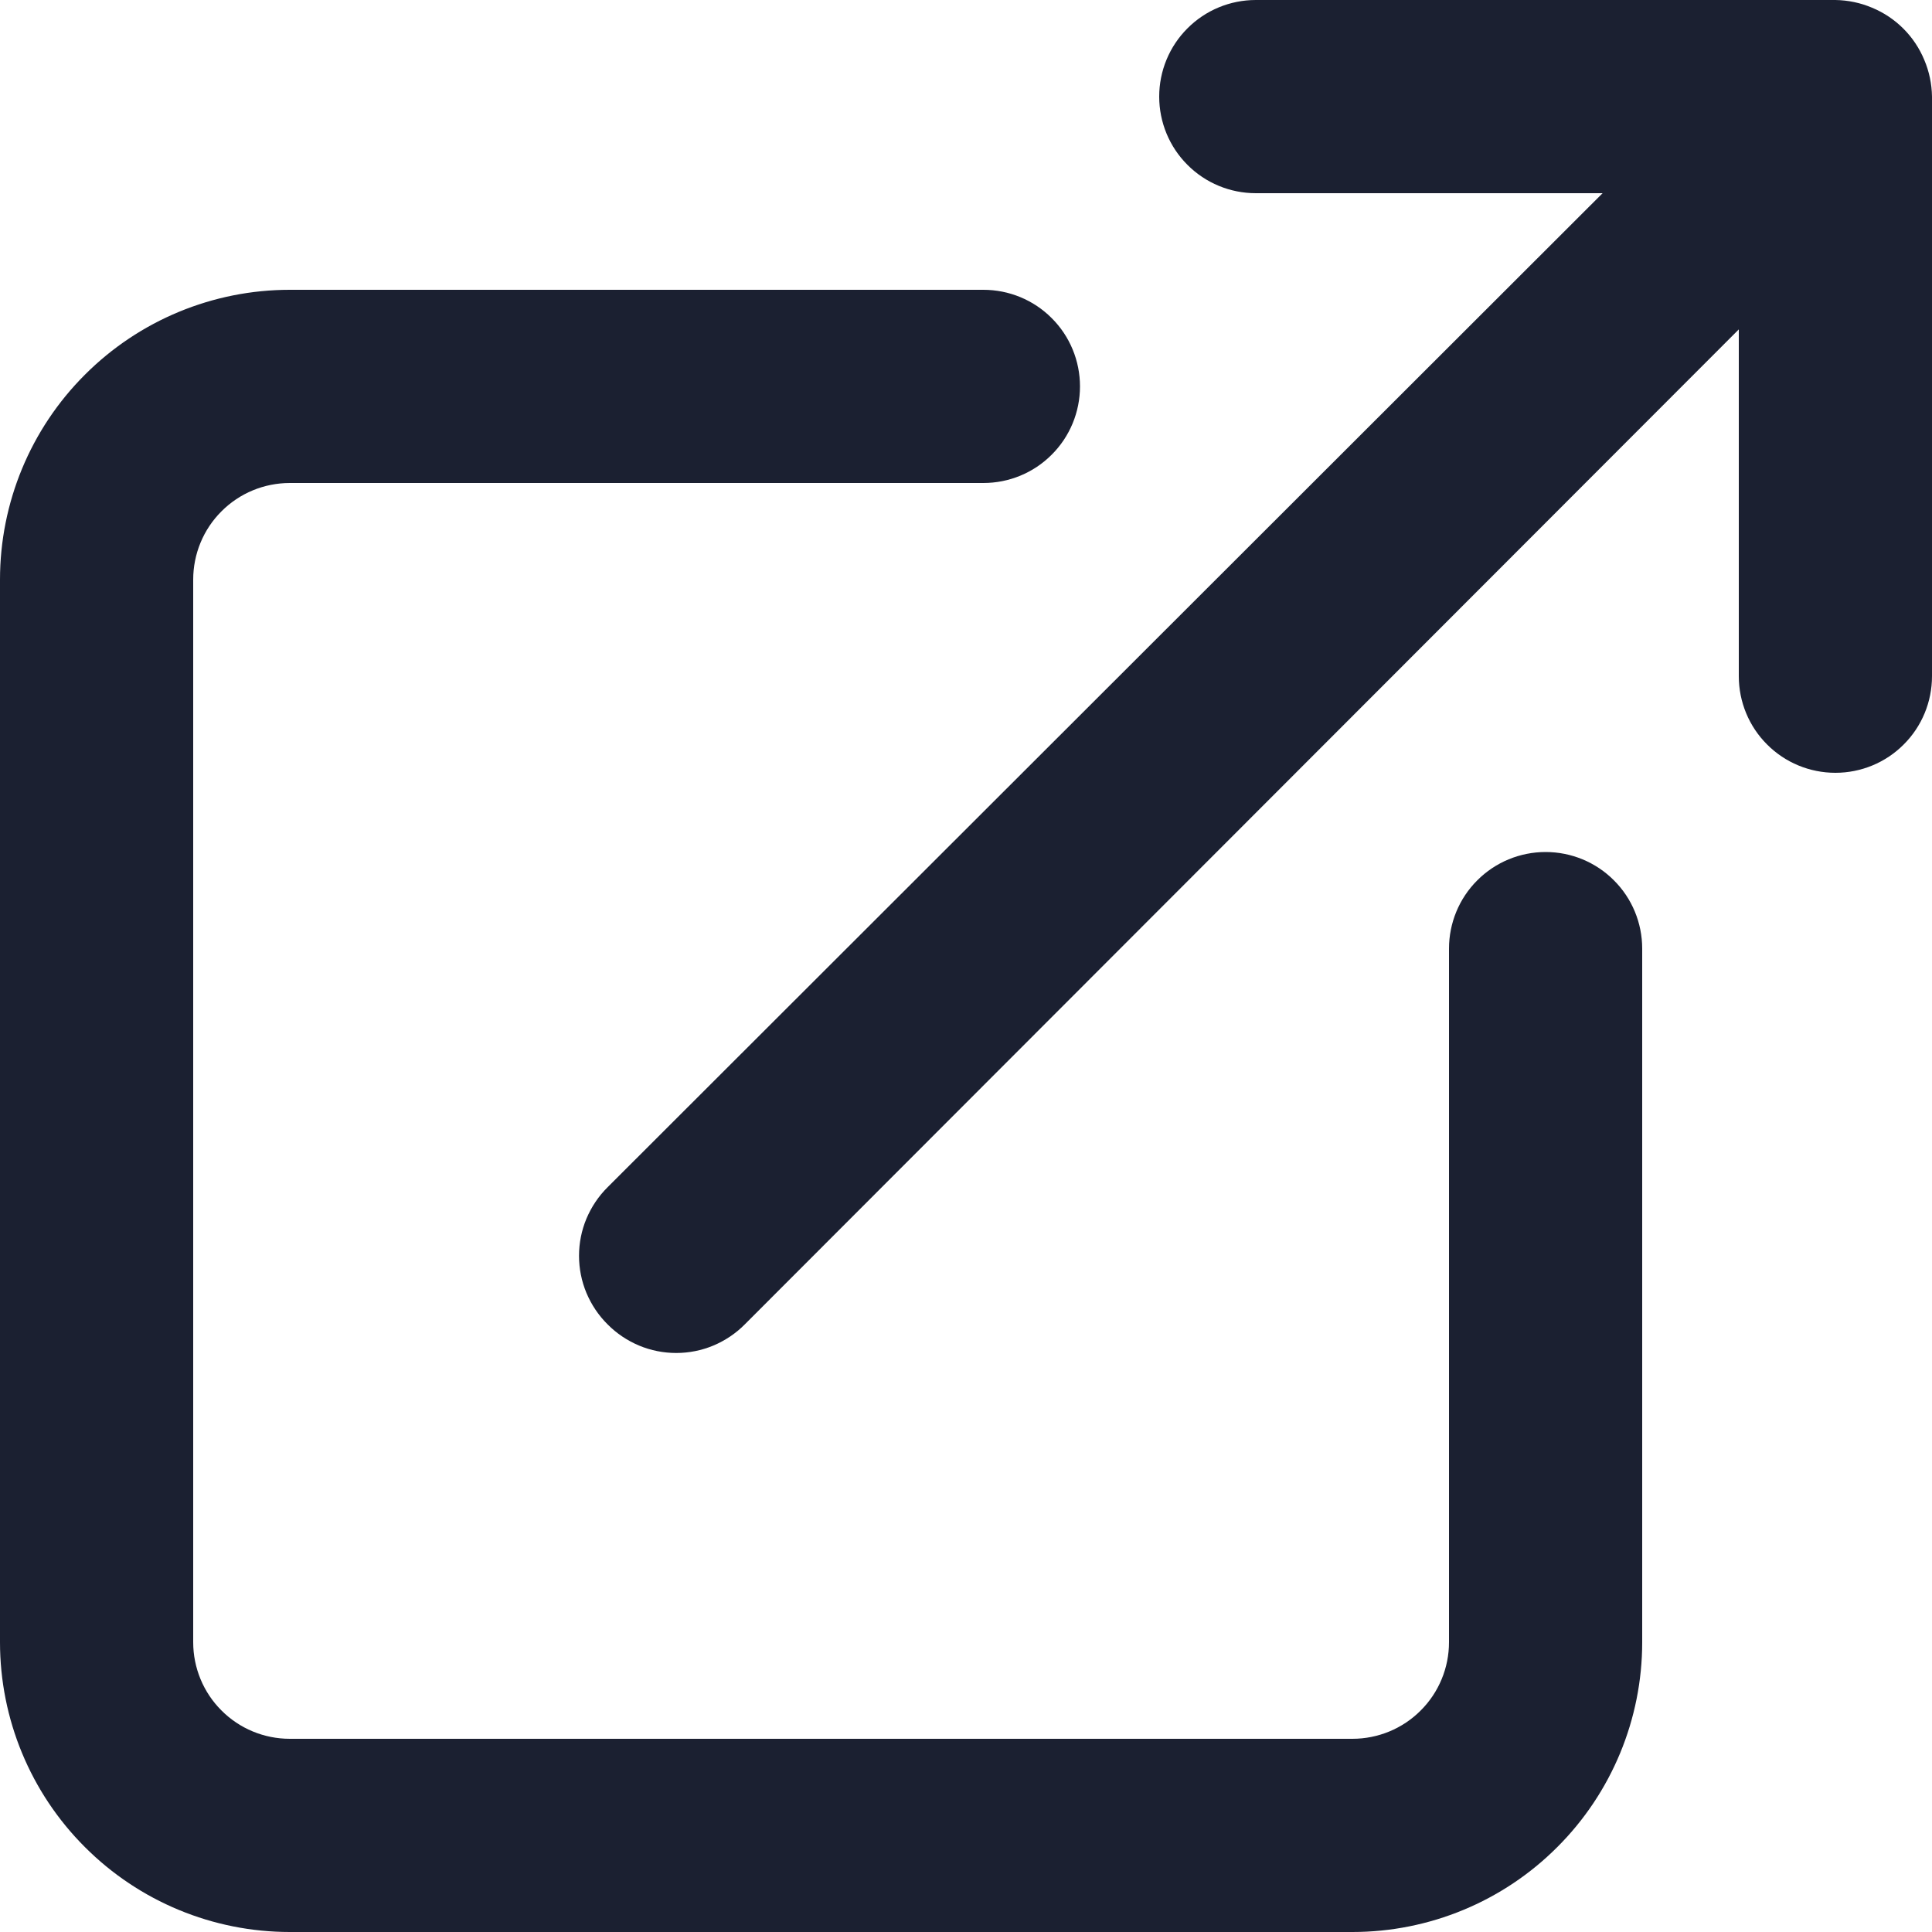
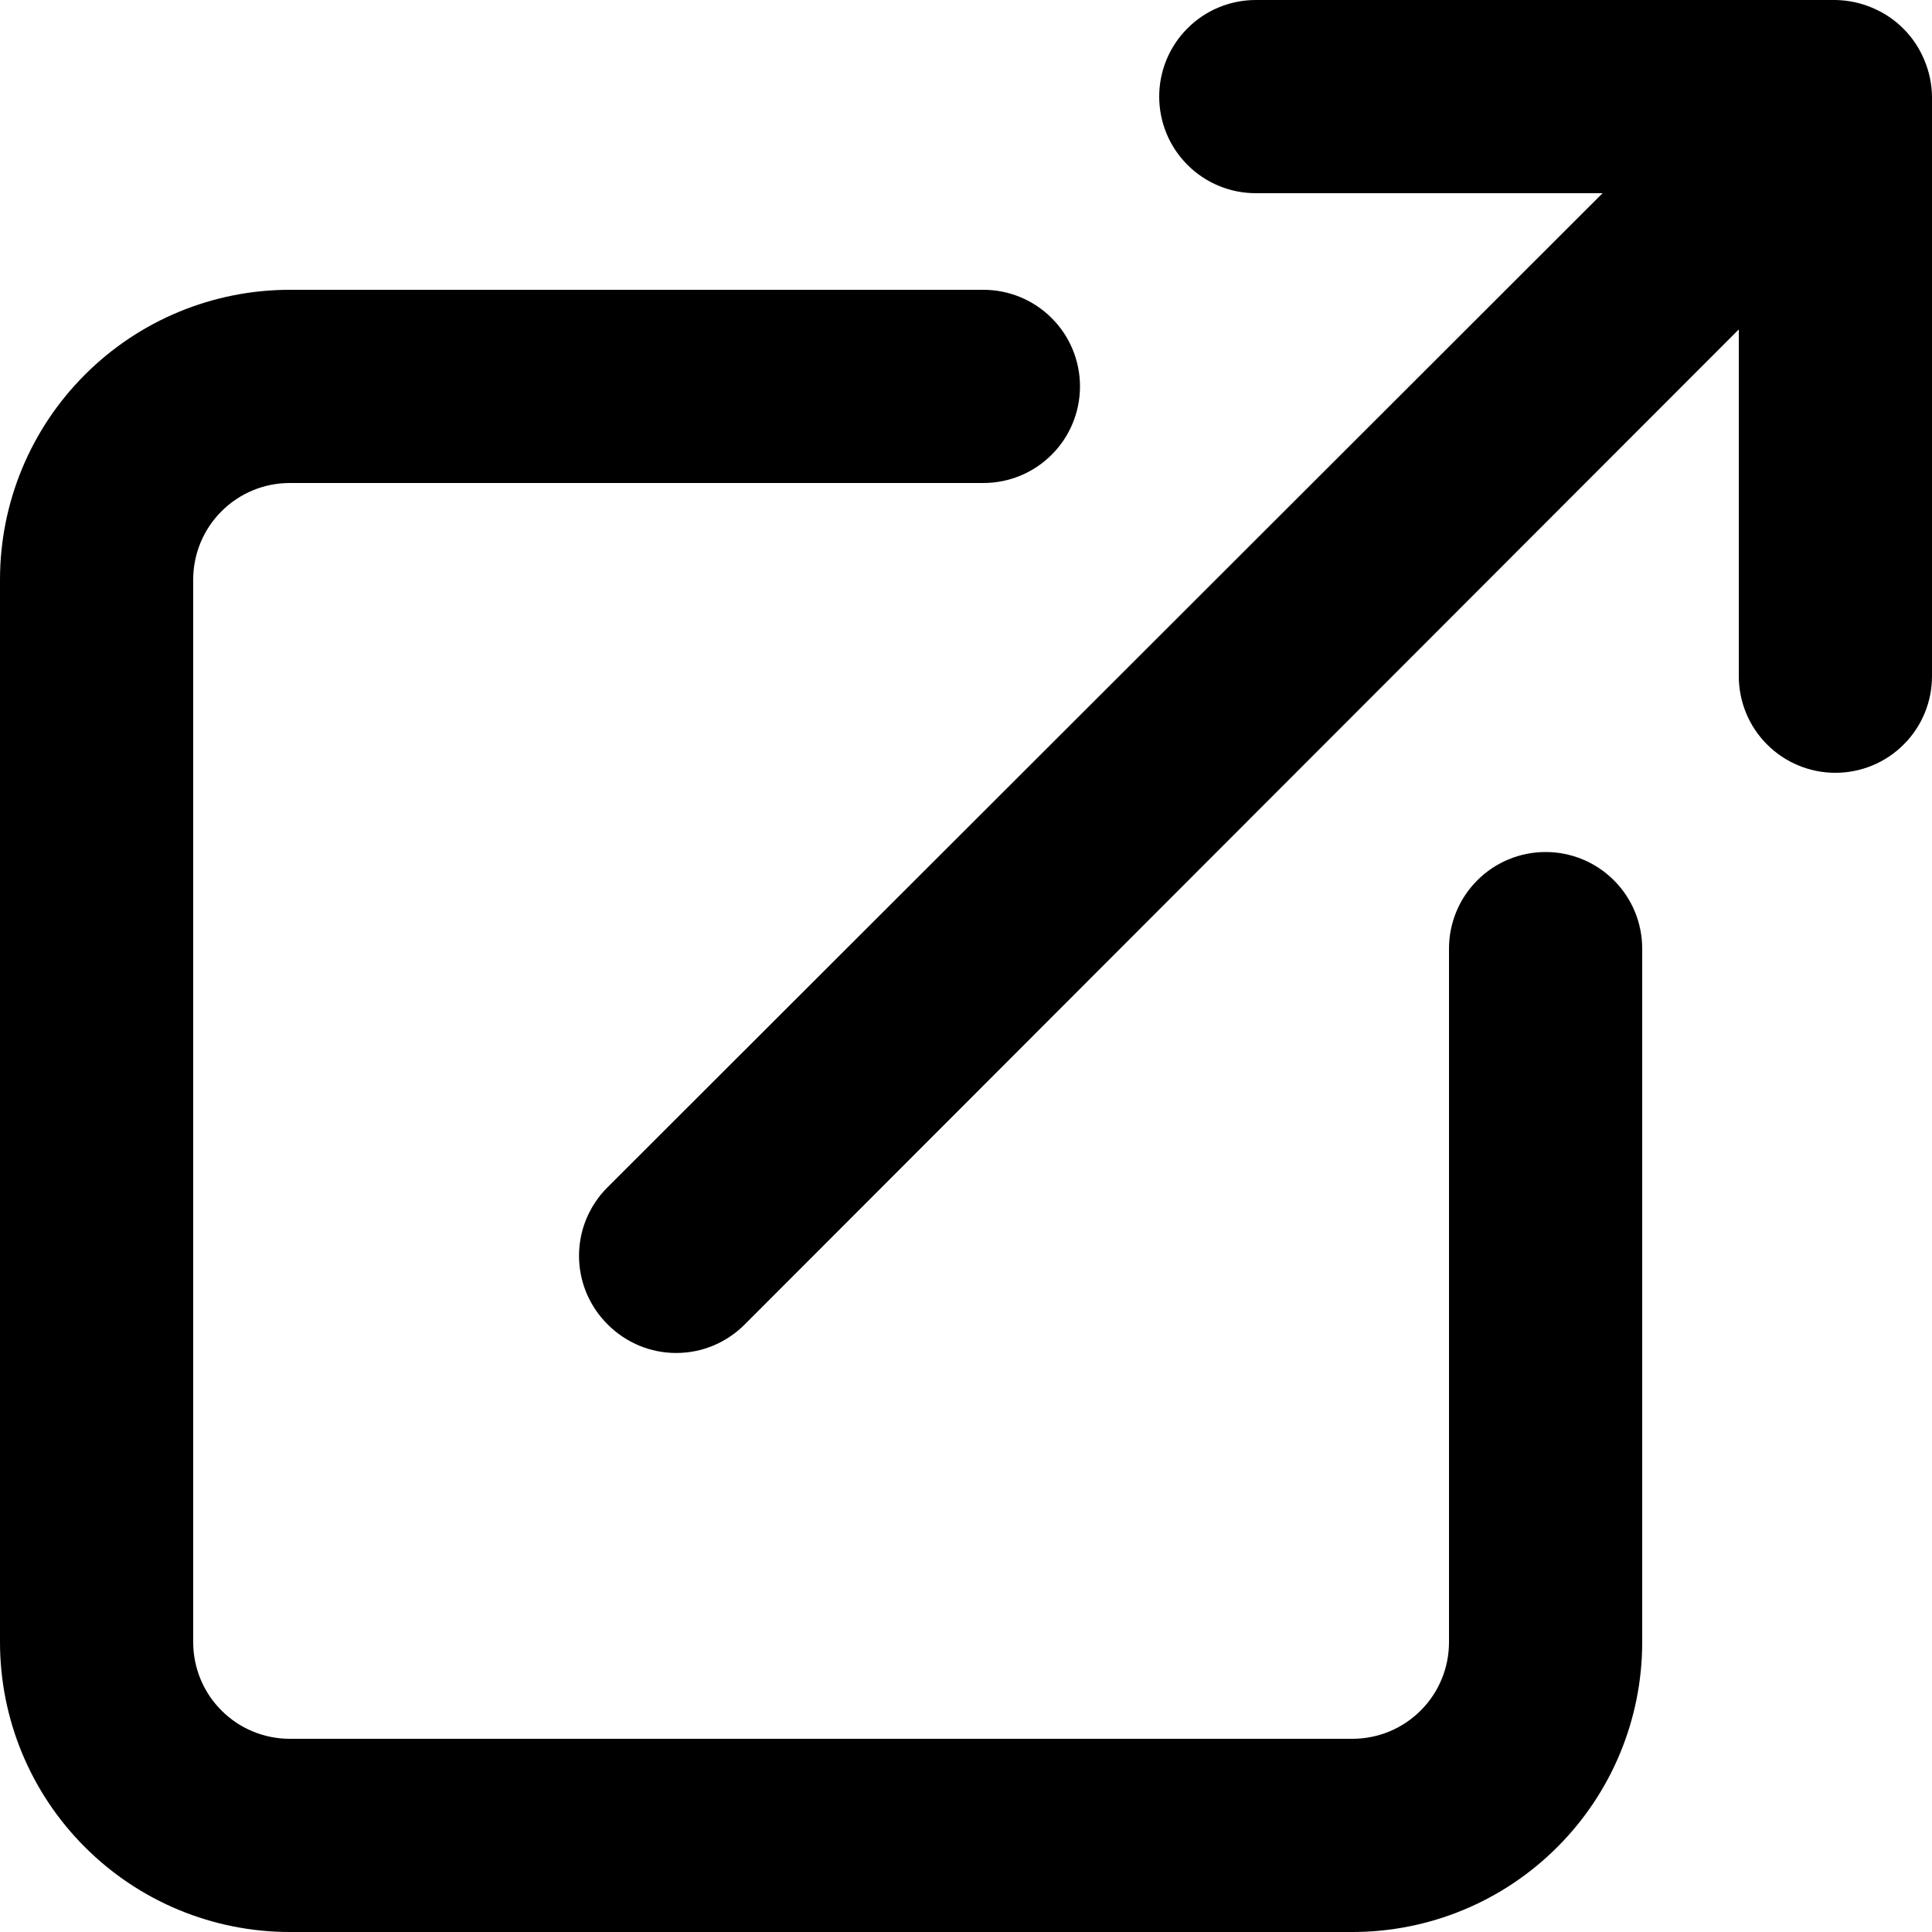
- <svg xmlns="http://www.w3.org/2000/svg" width="20" height="20" viewBox="0 0 20 20" fill="none">
-   <path d="M16 8.82C15.735 8.82 15.48 8.925 15.293 9.113C15.105 9.3 15 9.555 15 9.82V17C15 17.265 14.895 17.52 14.707 17.707C14.52 17.895 14.265 18 14 18H3C2.735 18 2.48 17.895 2.293 17.707C2.105 17.52 2 17.265 2 17V6C2 5.735 2.105 5.48 2.293 5.293C2.48 5.105 2.735 5 3 5H10.18C10.445 5 10.7 4.895 10.887 4.707C11.075 4.52 11.18 4.265 11.18 4C11.18 3.735 11.075 3.48 10.887 3.293C10.7 3.105 10.445 3 10.18 3H3C2.204 3 1.441 3.316 0.879 3.879C0.316 4.441 0 5.204 0 6V17C0 17.796 0.316 18.559 0.879 19.121C1.441 19.684 2.204 20 3 20H14C14.796 20 15.559 19.684 16.121 19.121C16.684 18.559 17 17.796 17 17V9.82C17 9.555 16.895 9.3 16.707 9.113C16.52 8.925 16.265 8.82 16 8.82ZM19.92 0.62C19.819 0.376 19.624 0.181 19.38 0.08C19.26 0.029 19.131 0.002 19 0H13C12.735 0 12.48 0.105 12.293 0.293C12.105 0.48 12 0.735 12 1C12 1.265 12.105 1.52 12.293 1.707C12.48 1.895 12.735 2 13 2H16.59L6.29 12.29C6.196 12.383 6.122 12.494 6.071 12.615C6.02 12.737 5.994 12.868 5.994 13C5.994 13.132 6.02 13.263 6.071 13.385C6.122 13.506 6.196 13.617 6.29 13.71C6.383 13.804 6.494 13.878 6.615 13.929C6.737 13.98 6.868 14.006 7 14.006C7.132 14.006 7.263 13.98 7.385 13.929C7.506 13.878 7.617 13.804 7.71 13.71L18 3.41V7C18 7.265 18.105 7.52 18.293 7.707C18.48 7.895 18.735 8 19 8C19.265 8 19.52 7.895 19.707 7.707C19.895 7.52 20 7.265 20 7V1C19.998 0.869 19.971 0.74 19.92 0.62Z" fill="#1B2031" />
+ <svg xmlns="http://www.w3.org/2000/svg" width="20" height="20" viewBox="0 0 20 20">
+   <path d="M16 8.82C15.735 8.82 15.48 8.925 15.293 9.113C15.105 9.3 15 9.555 15 9.82V17C15 17.265 14.895 17.52 14.707 17.707C14.52 17.895 14.265 18 14 18H3C2.735 18 2.48 17.895 2.293 17.707C2.105 17.52 2 17.265 2 17V6C2 5.735 2.105 5.48 2.293 5.293C2.48 5.105 2.735 5 3 5H10.18C10.445 5 10.7 4.895 10.887 4.707C11.075 4.52 11.18 4.265 11.18 4C11.18 3.735 11.075 3.48 10.887 3.293C10.7 3.105 10.445 3 10.18 3H3C2.204 3 1.441 3.316 0.879 3.879C0.316 4.441 0 5.204 0 6V17C0 17.796 0.316 18.559 0.879 19.121C1.441 19.684 2.204 20 3 20H14C14.796 20 15.559 19.684 16.121 19.121C16.684 18.559 17 17.796 17 17V9.82C17 9.555 16.895 9.3 16.707 9.113C16.52 8.925 16.265 8.82 16 8.82ZM19.92 0.62C19.819 0.376 19.624 0.181 19.38 0.08C19.26 0.029 19.131 0.002 19 0H13C12.735 0 12.48 0.105 12.293 0.293C12.105 0.48 12 0.735 12 1C12 1.265 12.105 1.52 12.293 1.707C12.48 1.895 12.735 2 13 2H16.59L6.29 12.29C6.196 12.383 6.122 12.494 6.071 12.615C6.02 12.737 5.994 12.868 5.994 13C5.994 13.132 6.02 13.263 6.071 13.385C6.122 13.506 6.196 13.617 6.29 13.71C6.383 13.804 6.494 13.878 6.615 13.929C6.737 13.98 6.868 14.006 7 14.006C7.132 14.006 7.263 13.98 7.385 13.929C7.506 13.878 7.617 13.804 7.71 13.71L18 3.41V7C18 7.265 18.105 7.52 18.293 7.707C18.48 7.895 18.735 8 19 8C19.265 8 19.52 7.895 19.707 7.707C19.895 7.52 20 7.265 20 7V1C19.998 0.869 19.971 0.74 19.92 0.62Z" />
</svg>
